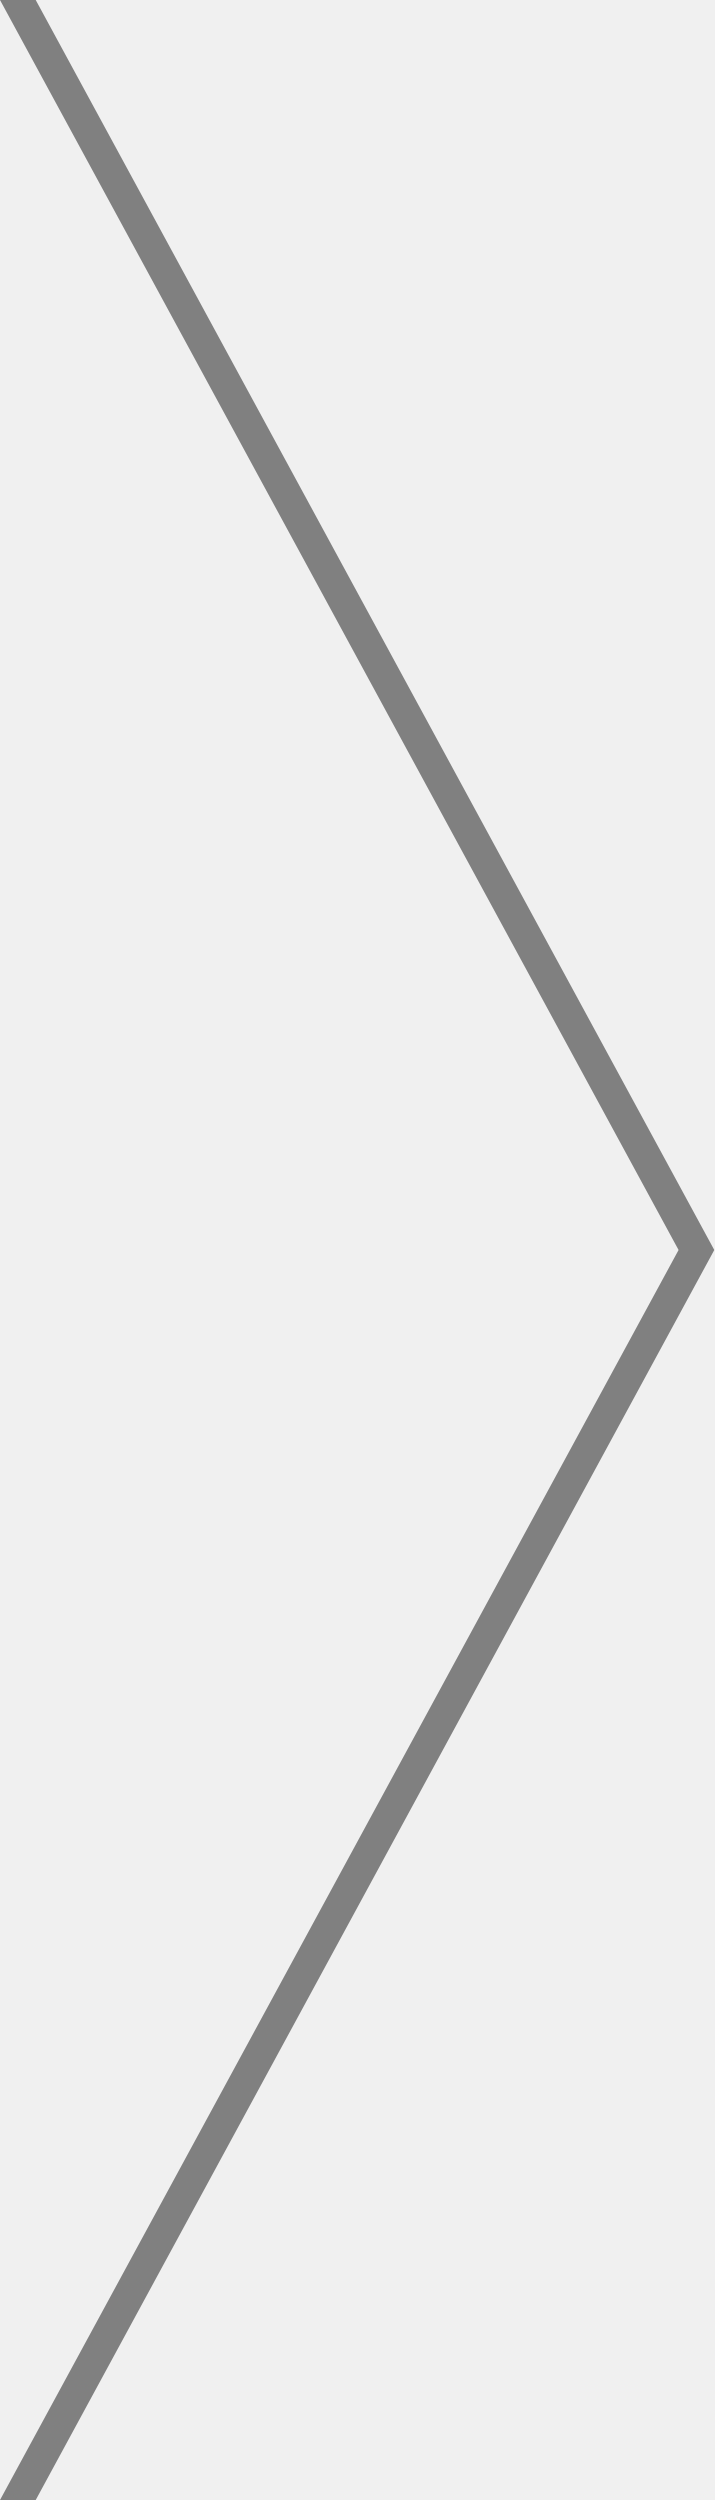
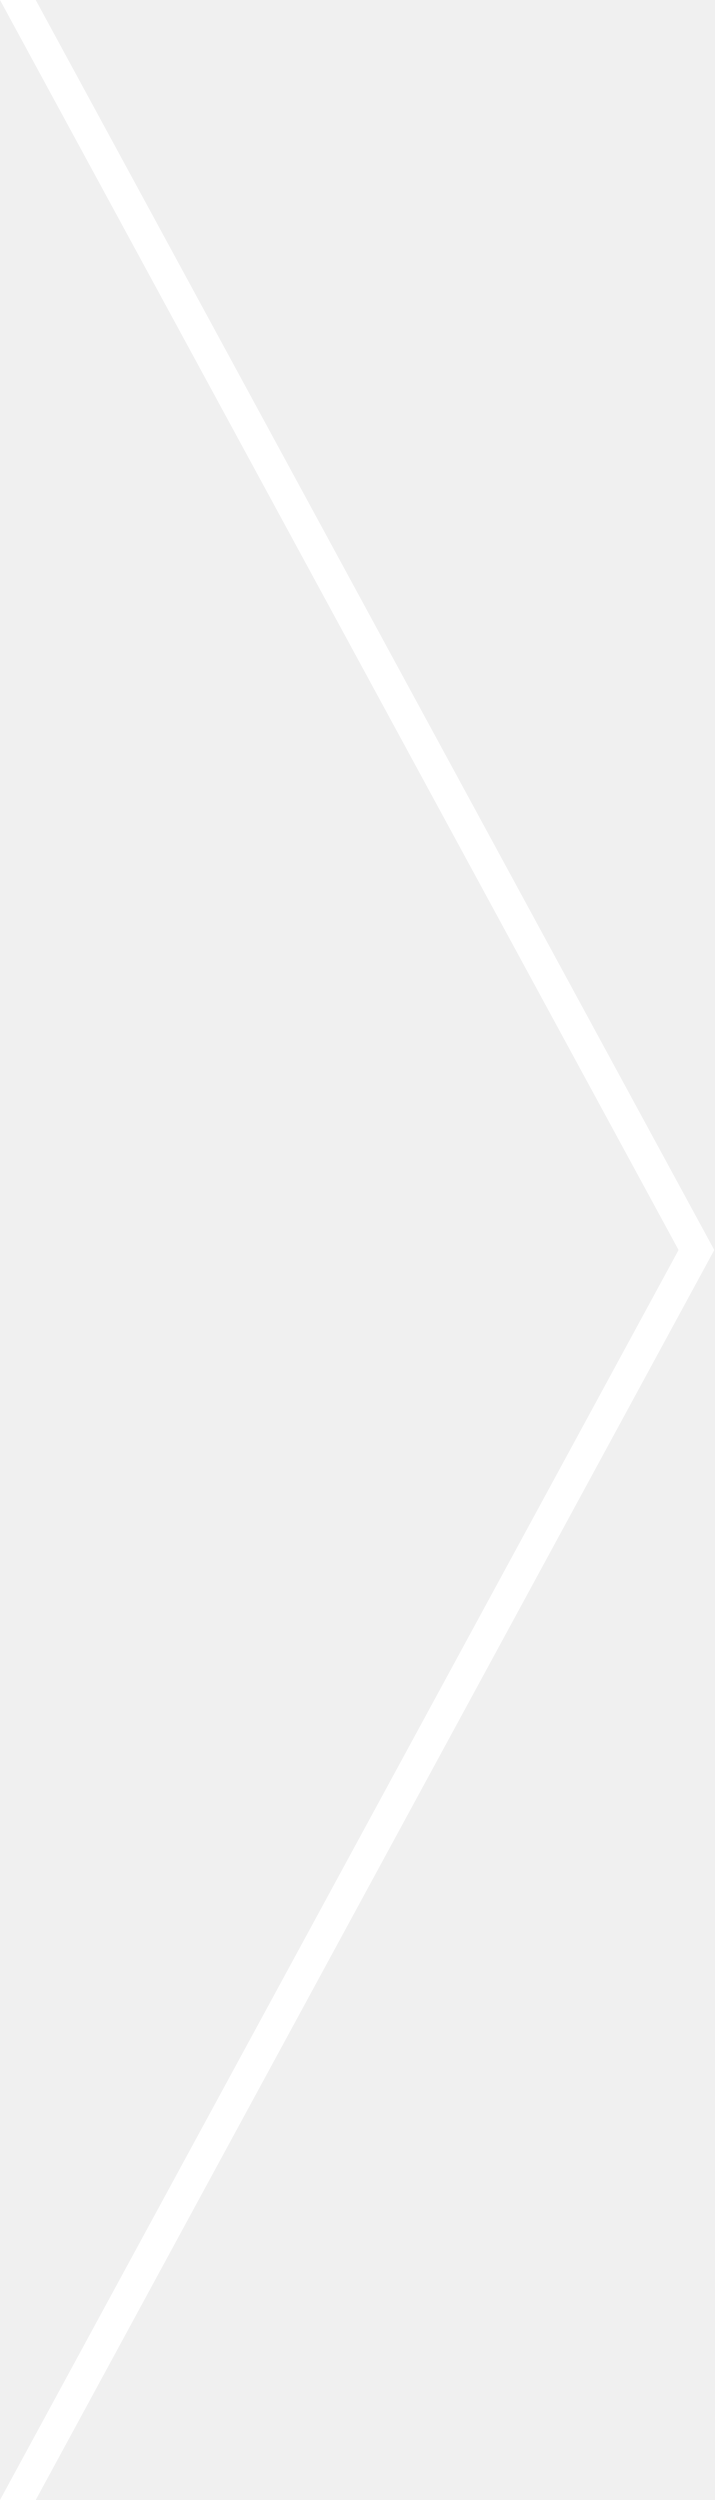
<svg xmlns="http://www.w3.org/2000/svg" version="1.1" id="Layer_1" x="0px" y="0px" width="20px" height="70px" viewBox="0 0 20 70" enable-background="new 0 0 20 70" xml:space="preserve">
-   <polygon fill="#808080" points="1,70 20,35 1,0 0,0 19,35 0,70 " />
+   <polygon fill="#FFFFFF" points="1,70 20,35 1,0 0,0 19,35 0,70 " />
</svg>
